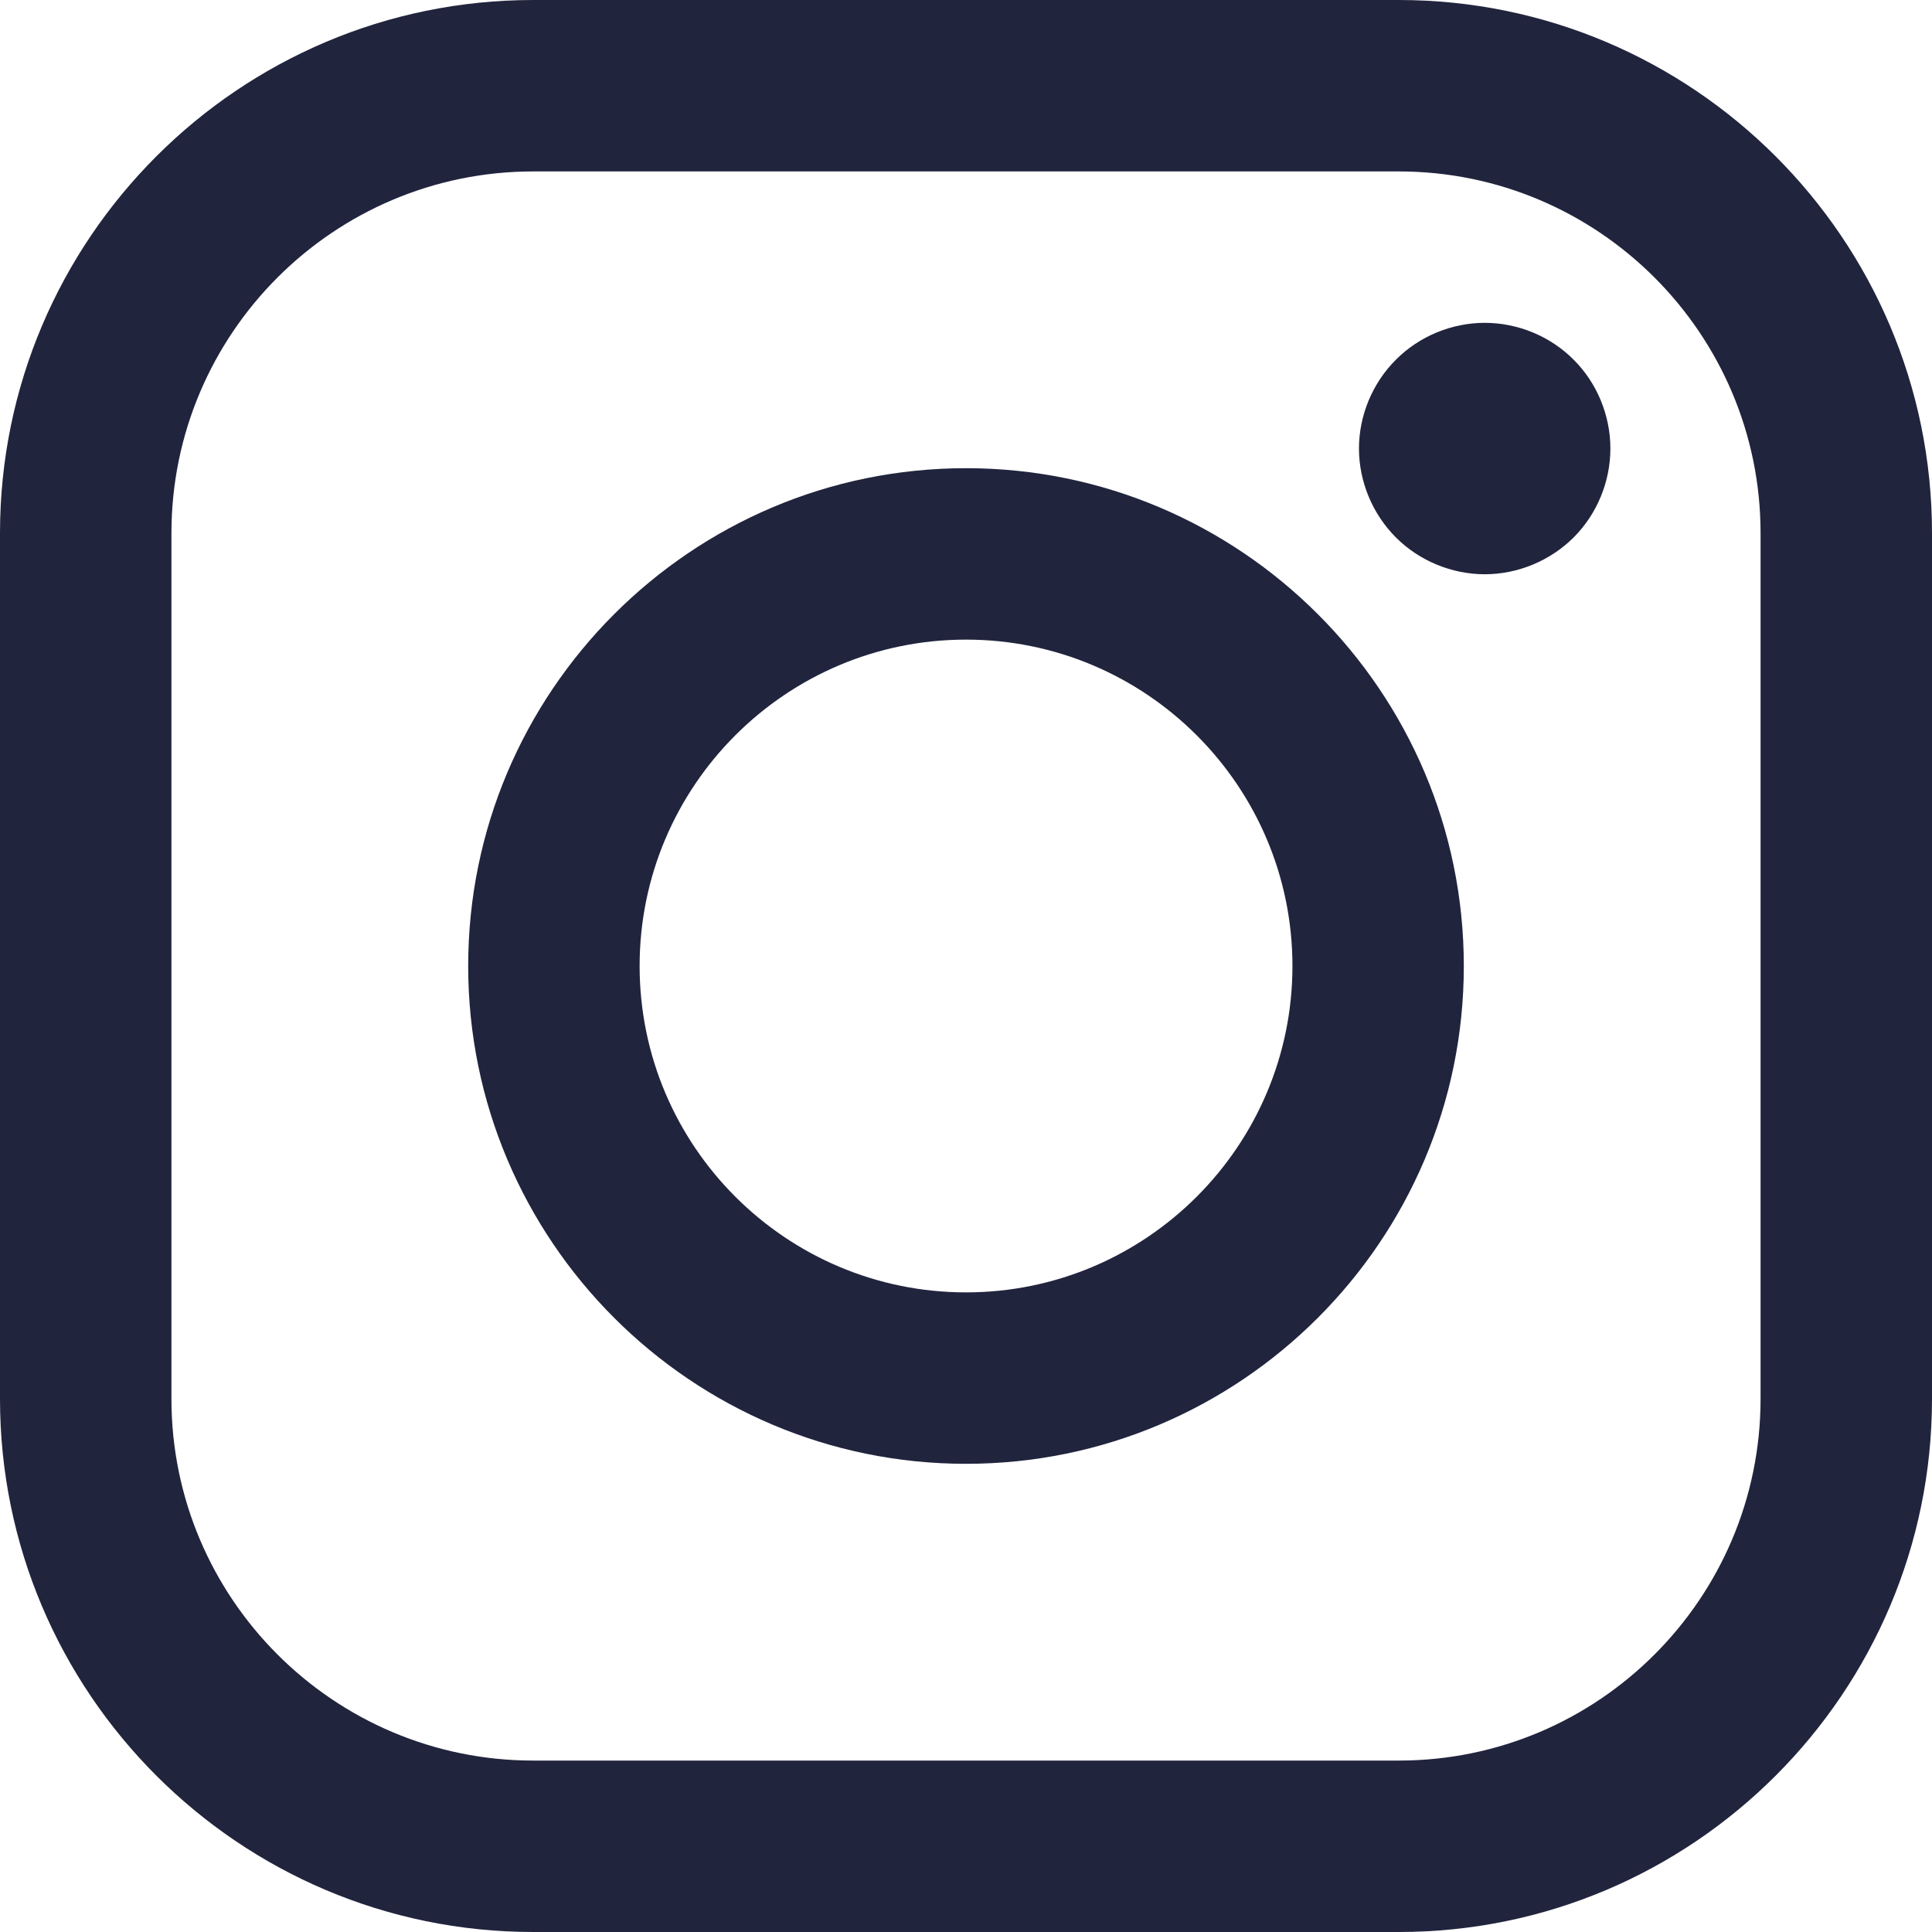
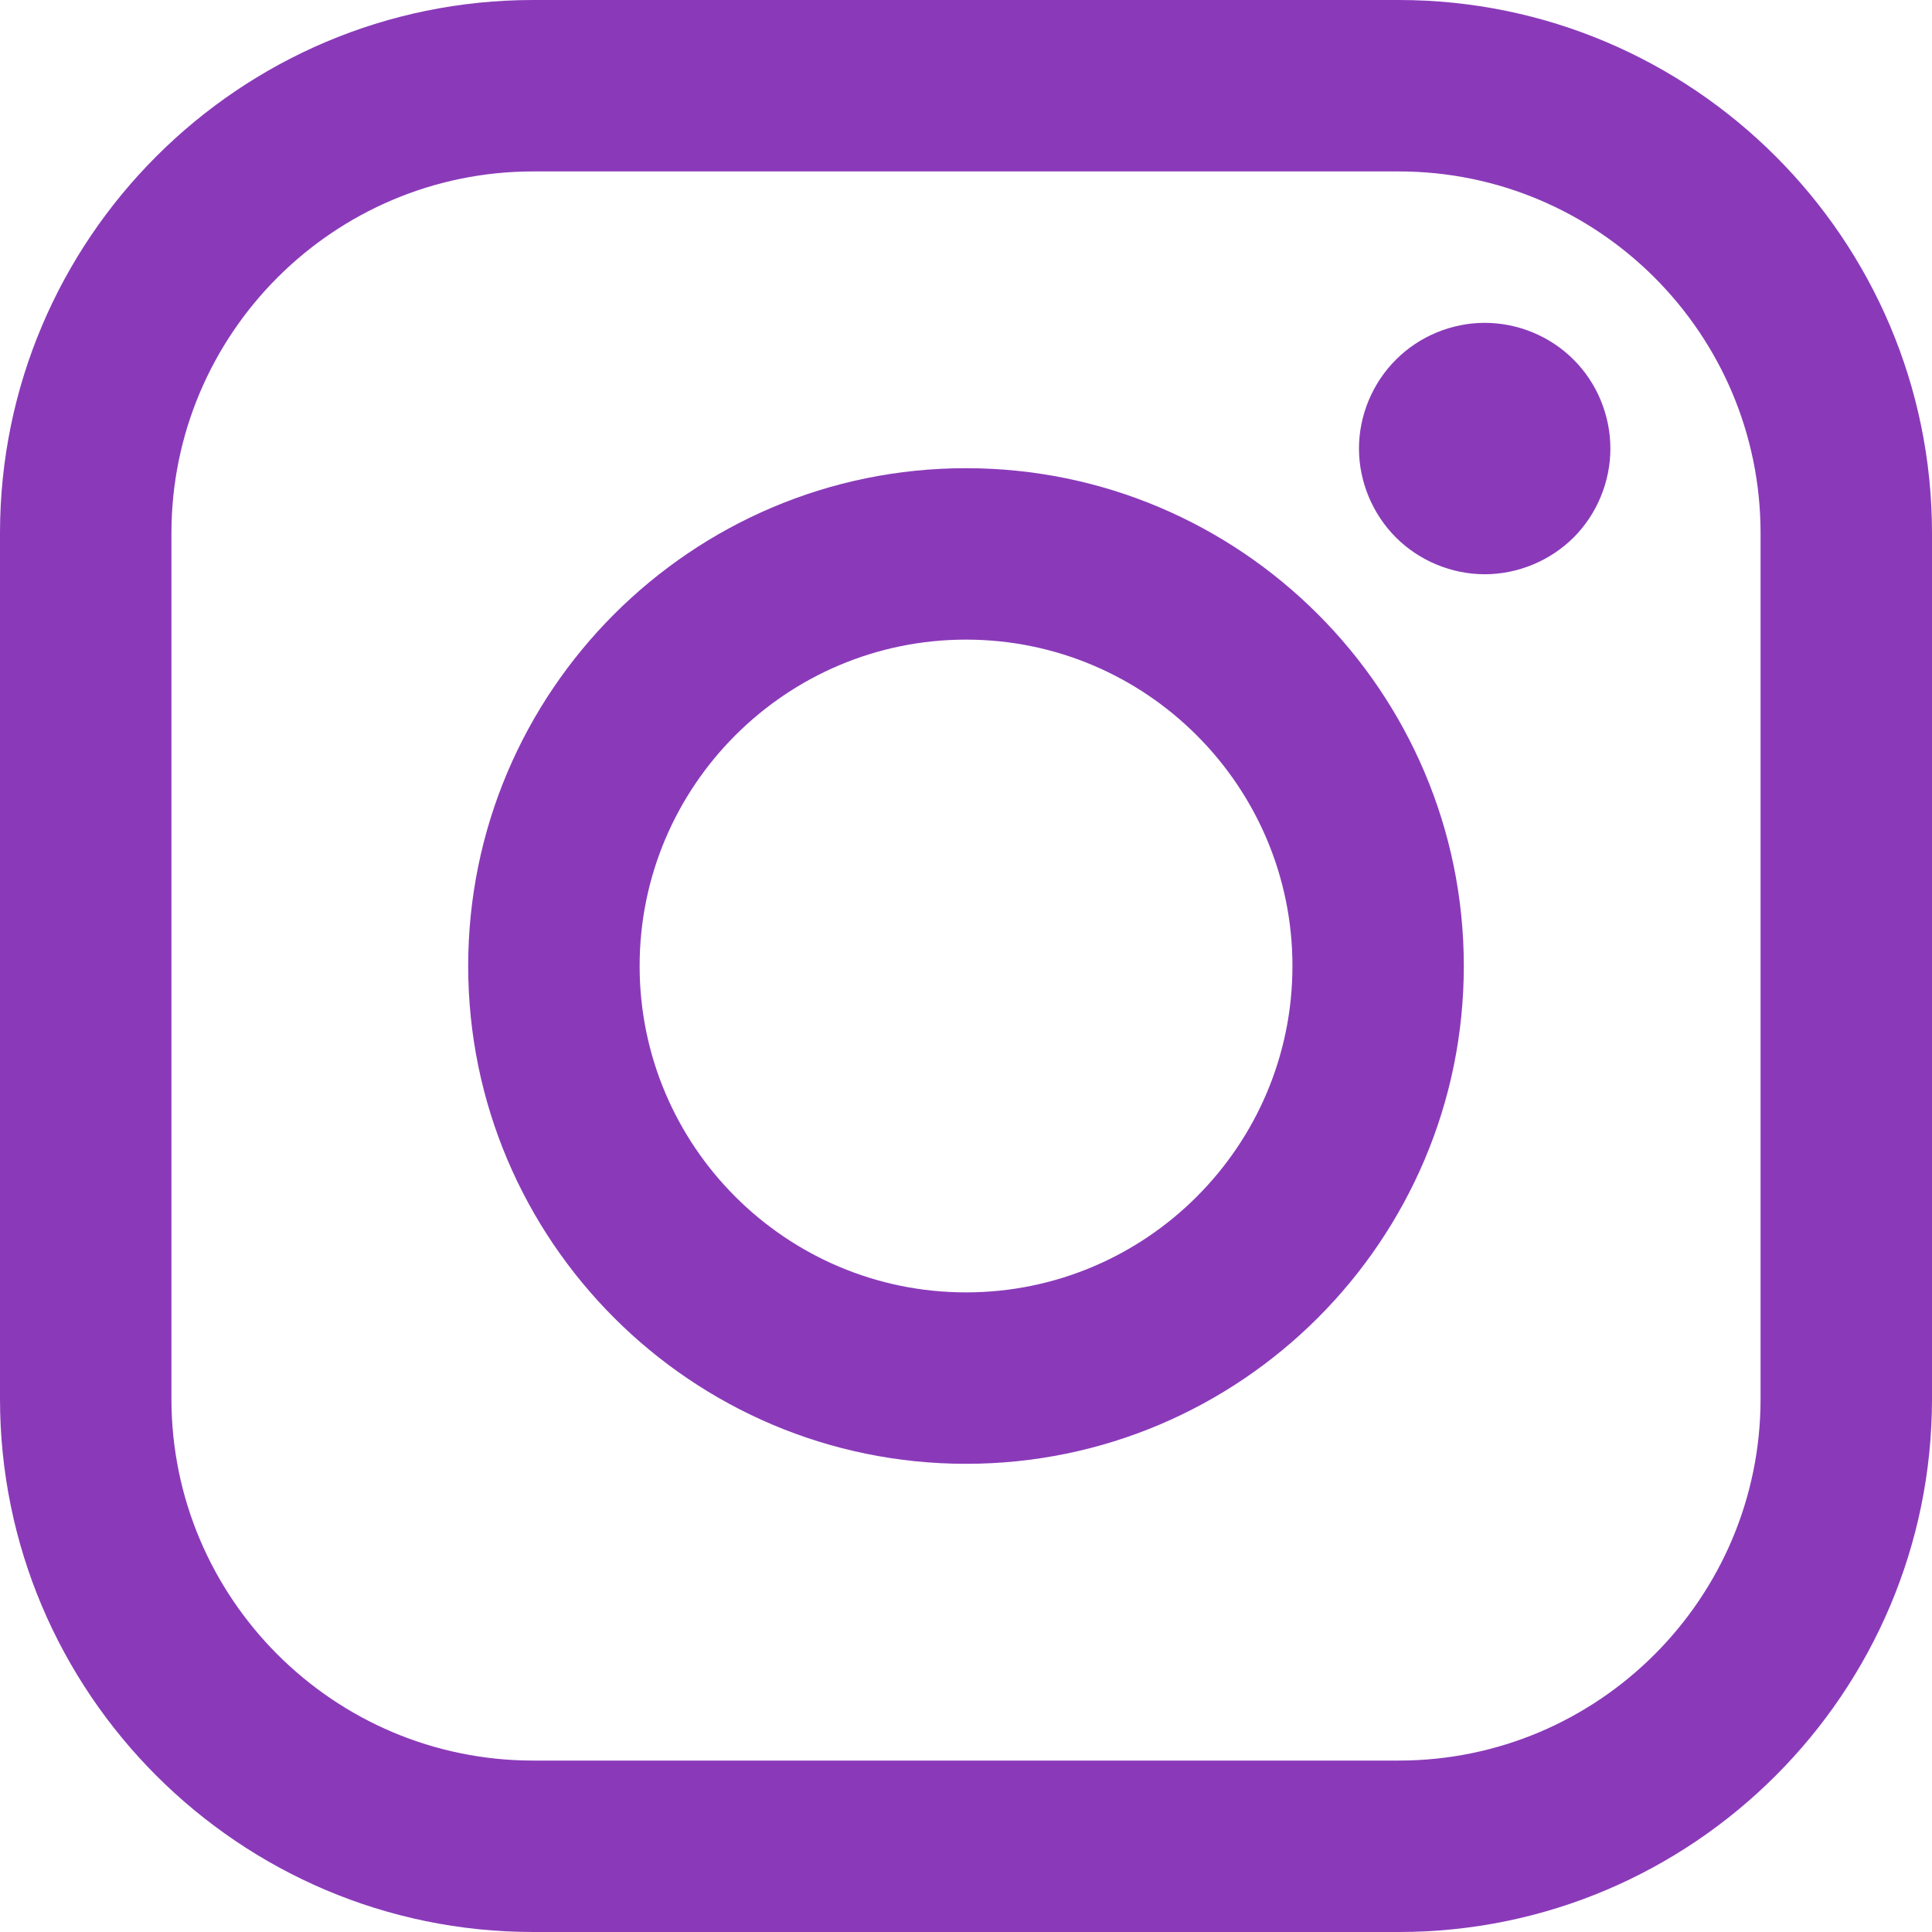
<svg xmlns="http://www.w3.org/2000/svg" width="30" height="30" viewBox="0 0 30 30" fill="none">
-   <path d="M21.721 0H8.279C3.714 0 0 3.714 0 8.279V21.721C0 26.286 3.714 30 8.279 30H21.721C26.286 30 30 26.286 30 21.721V8.279C30 3.714 26.286 0 21.721 0ZM27.338 21.721C27.338 24.819 24.819 27.338 21.721 27.338H8.279C5.182 27.338 2.662 24.819 2.662 21.721V8.279C2.662 5.182 5.182 2.662 8.279 2.662H21.721C24.818 2.662 27.338 5.182 27.338 8.279V21.721H27.338Z" fill="#21243D" />
-   <path d="M15 7.27C10.738 7.27 7.27 10.738 7.27 15C7.27 19.263 10.738 22.73 15 22.73C19.262 22.73 22.73 19.263 22.73 15C22.73 10.738 19.262 7.27 15 7.27ZM15 20.068C12.205 20.068 9.932 17.795 9.932 15C9.932 12.205 12.205 9.932 15 9.932C17.795 9.932 20.069 12.205 20.069 15C20.069 17.795 17.795 20.068 15 20.068Z" fill="#21243D" />
-   <path d="M23.055 5.013C22.542 5.013 22.038 5.221 21.676 5.585C21.312 5.947 21.102 6.451 21.102 6.965C21.102 7.478 21.312 7.982 21.676 8.346C22.038 8.708 22.542 8.917 23.055 8.917C23.569 8.917 24.071 8.708 24.435 8.346C24.799 7.982 25.006 7.478 25.006 6.965C25.006 6.451 24.799 5.947 24.435 5.585C24.073 5.221 23.569 5.013 23.055 5.013Z" fill="#21243D" />
+   <path d="M21.721 0H8.279C3.714 0 0 3.714 0 8.279V21.721C0 26.286 3.714 30 8.279 30H21.721C26.286 30 30 26.286 30 21.721V8.279C30 3.714 26.286 0 21.721 0ZM27.338 21.721C27.338 24.819 24.819 27.338 21.721 27.338H8.279C5.182 27.338 2.662 24.819 2.662 21.721V8.279C2.662 5.182 5.182 2.662 8.279 2.662H21.721C24.818 2.662 27.338 5.182 27.338 8.279V21.721H27.338Z" fill="#8A3AB9" />
+   <path d="M15 7.27C10.738 7.27 7.27 10.738 7.27 15C7.27 19.263 10.738 22.73 15 22.73C19.262 22.73 22.73 19.263 22.73 15C22.73 10.738 19.262 7.27 15 7.27ZM15 20.068C12.205 20.068 9.932 17.795 9.932 15C9.932 12.205 12.205 9.932 15 9.932C17.795 9.932 20.069 12.205 20.069 15C20.069 17.795 17.795 20.068 15 20.068Z" fill="#8A3AB9" />
+   <path d="M23.055 5.013C22.542 5.013 22.038 5.221 21.676 5.585C21.312 5.947 21.102 6.451 21.102 6.965C21.102 7.478 21.312 7.982 21.676 8.346C22.038 8.708 22.542 8.917 23.055 8.917C23.569 8.917 24.071 8.708 24.435 8.346C24.799 7.982 25.006 7.478 25.006 6.965C25.006 6.451 24.799 5.947 24.435 5.585C24.073 5.221 23.569 5.013 23.055 5.013Z" fill="#8A3AB9" />
</svg>
